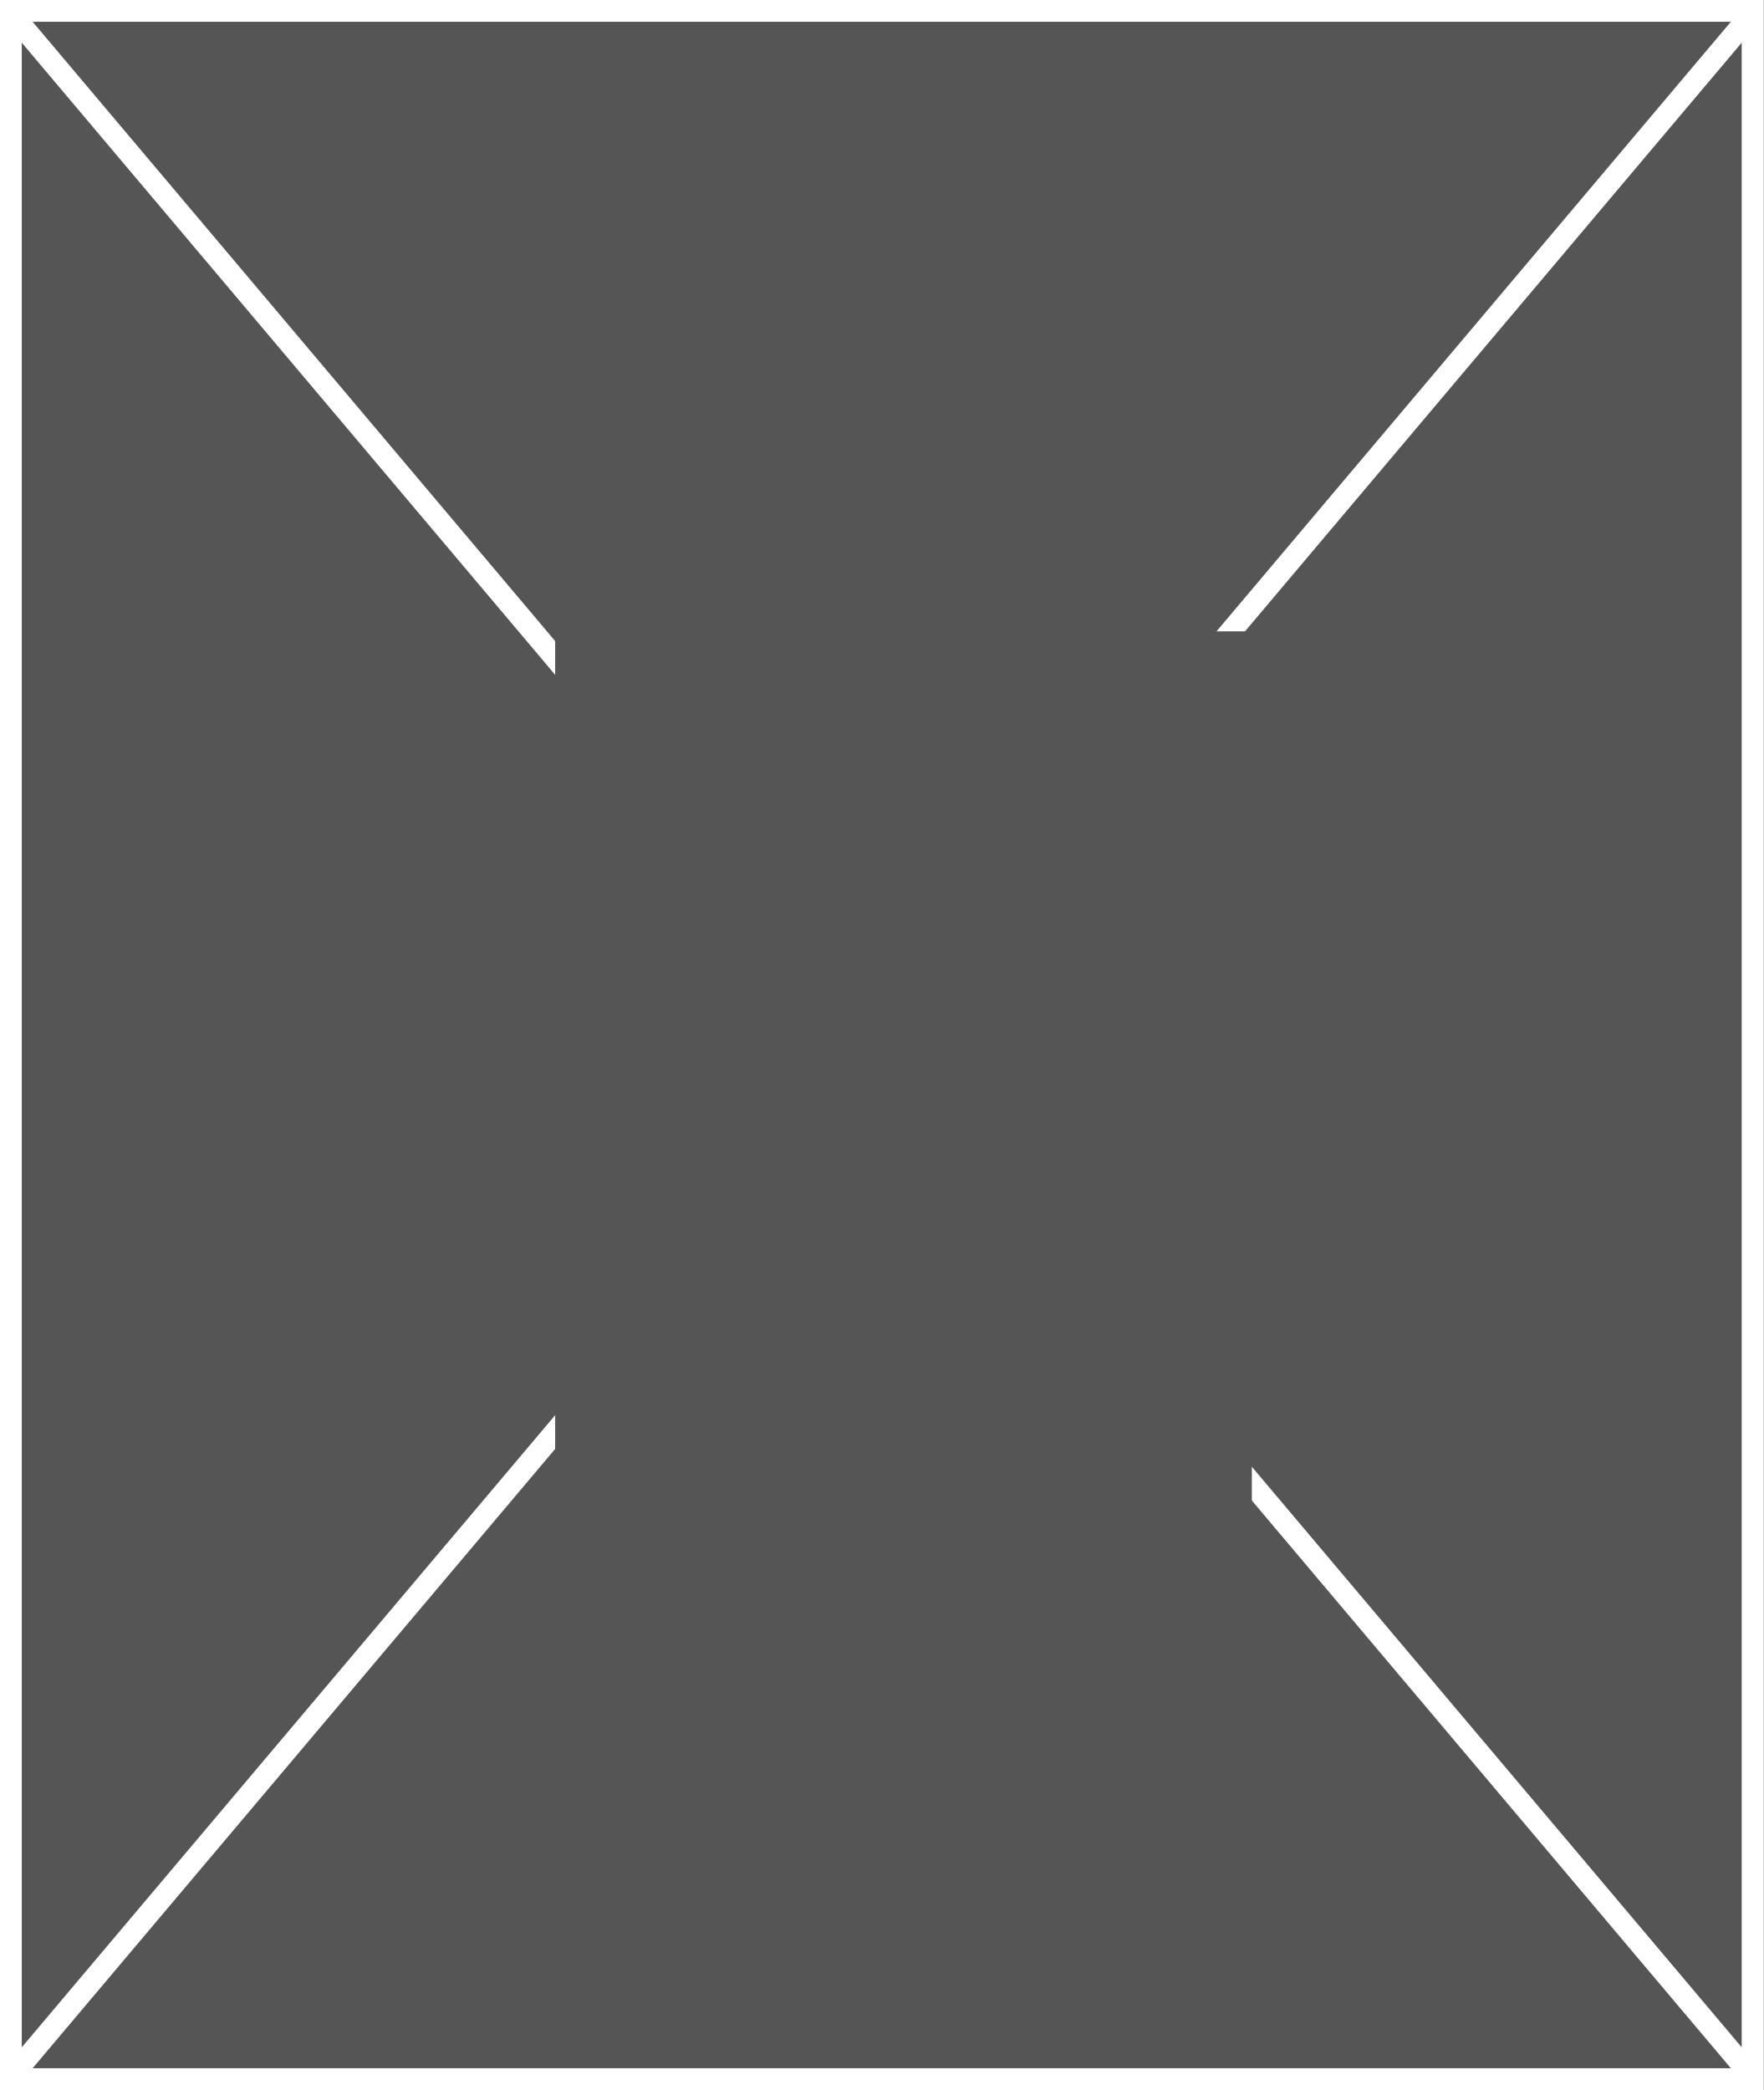
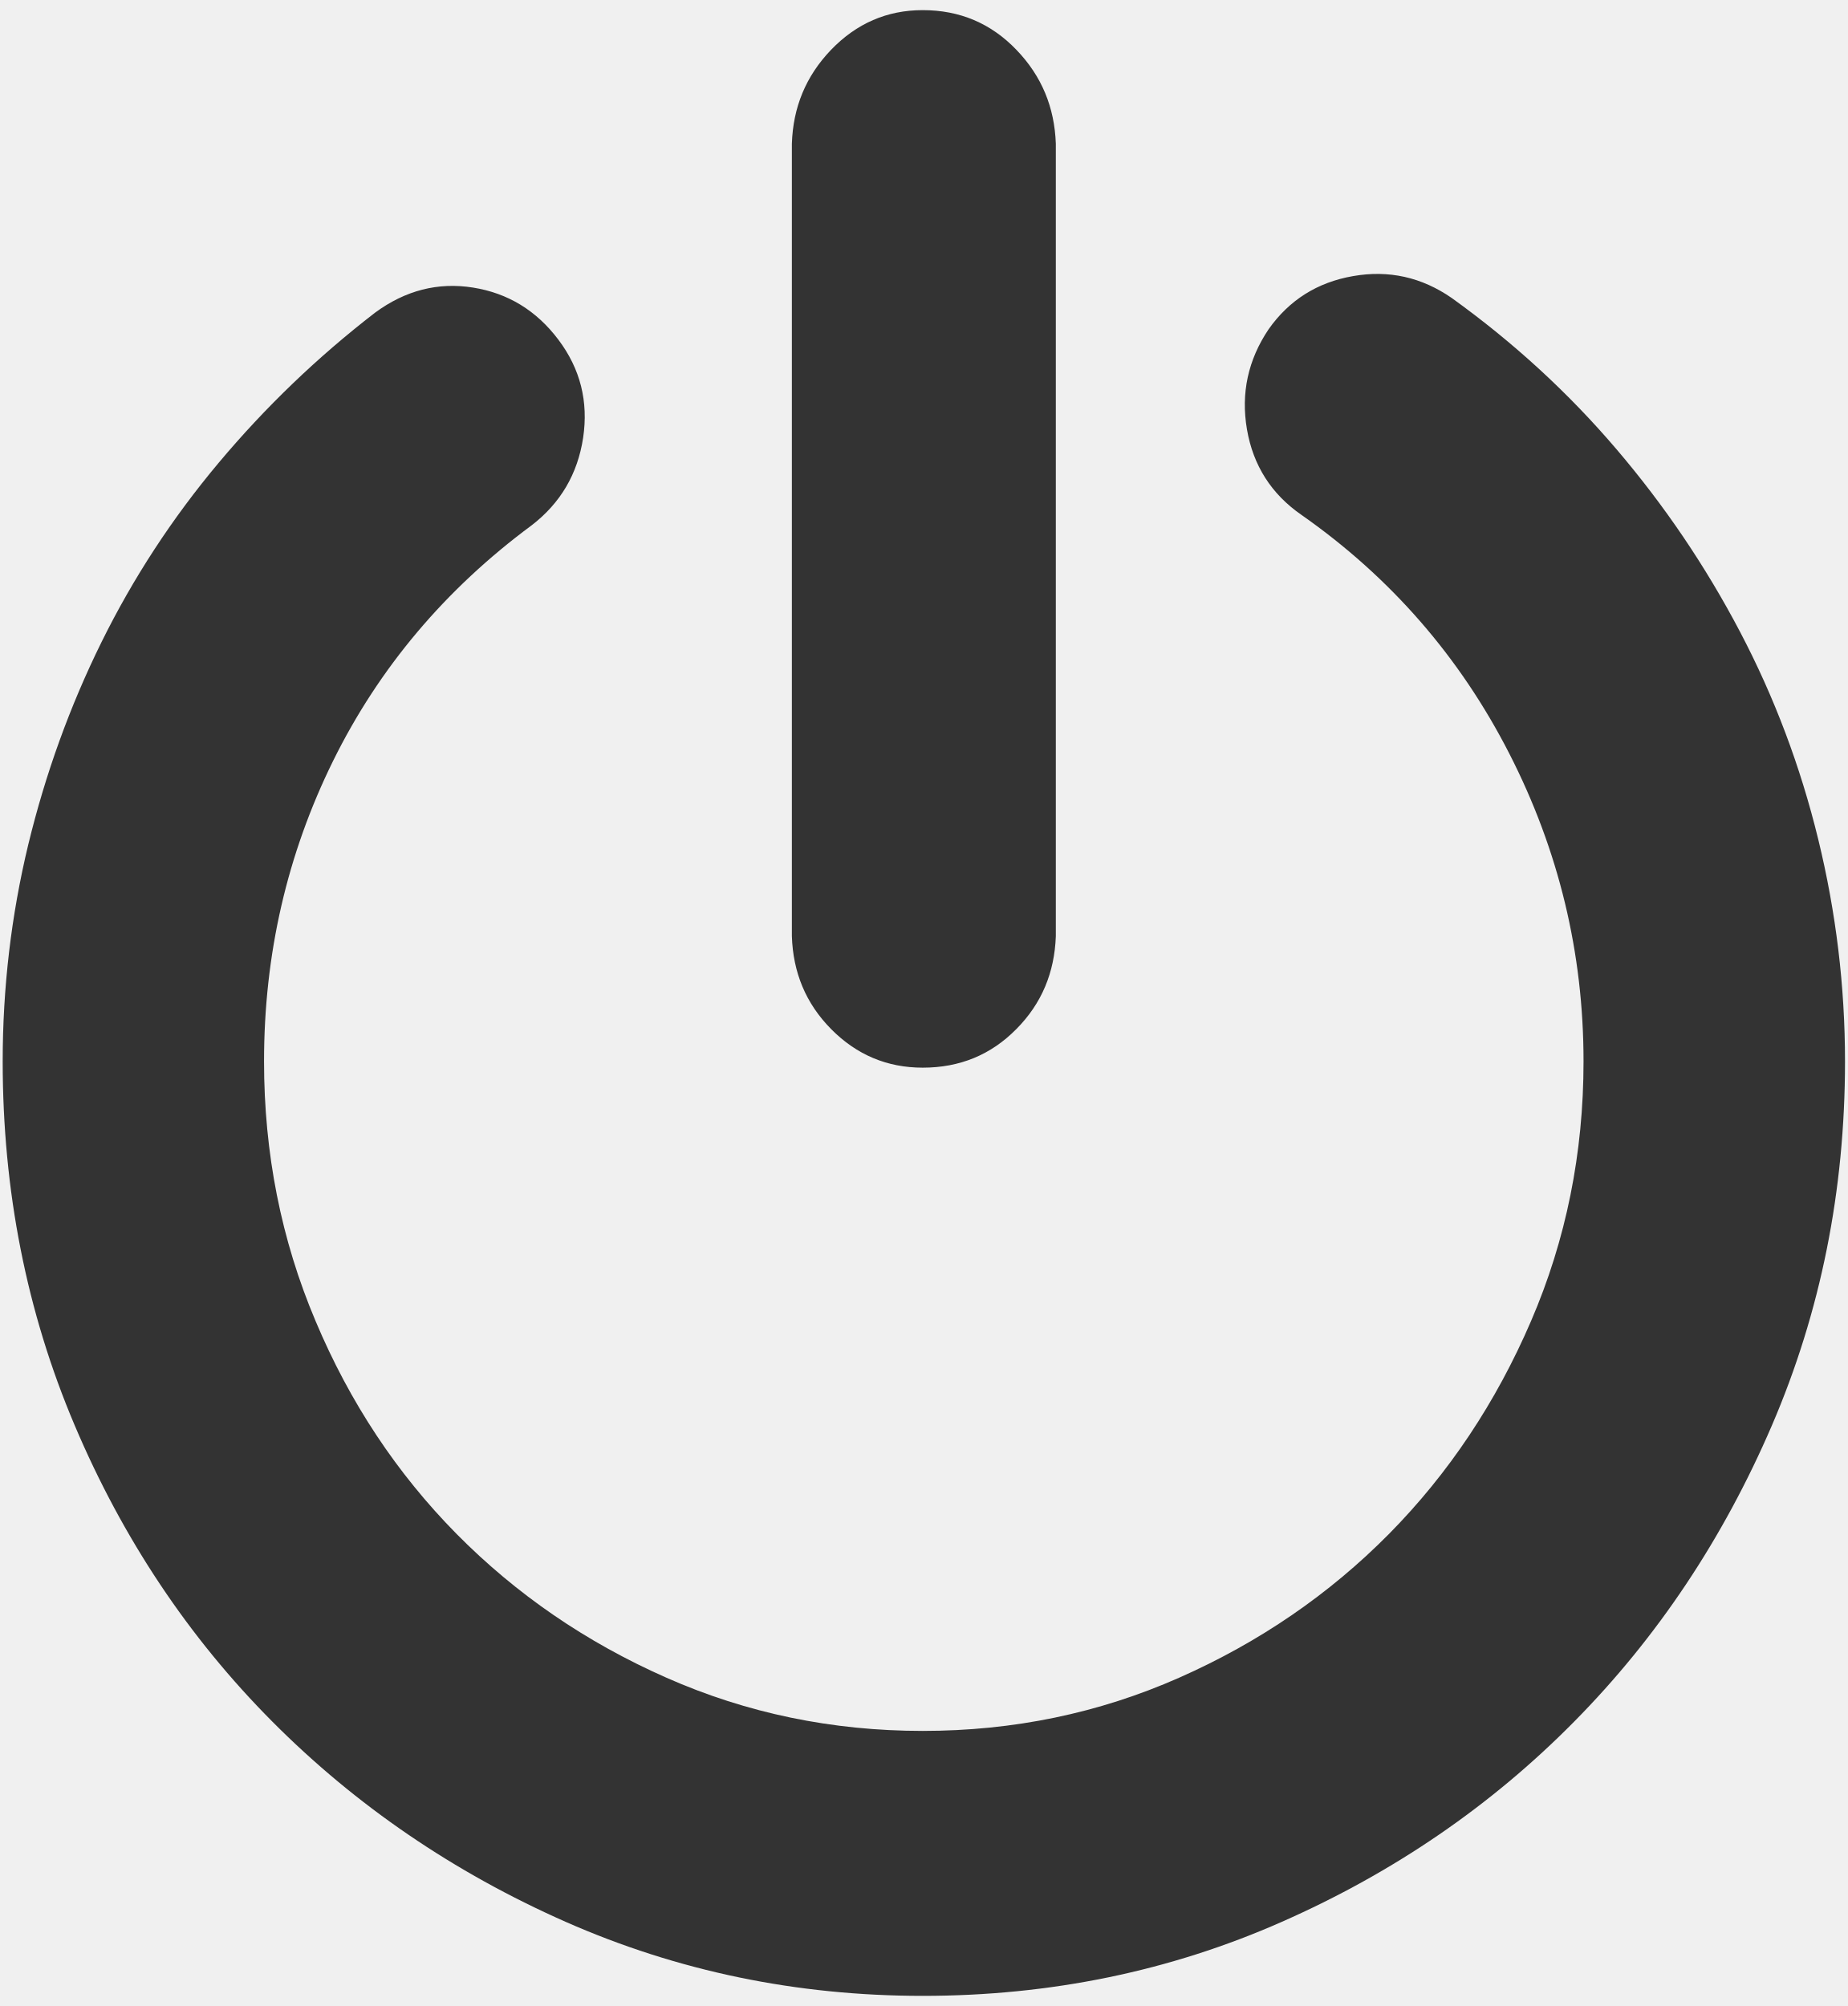
- <svg xmlns="http://www.w3.org/2000/svg" version="1.1" width="81px" height="96px">
+ <svg xmlns="http://www.w3.org/2000/svg" version="1.1" width="70px" height="76px">
  <defs>
    <pattern id="BGPattern" patternUnits="userSpaceOnUse" alignment="0 0" imageRepeat="None" />
-     <mask fill="white" id="Clip209">
-       <path d="M 0 96  L 0 0  L 81 0  L 81 96  L 0 96  Z " fill-rule="evenodd" />
-     </mask>
-     <mask fill="white" id="Clip210">
-       <path d="M 25.5 29  L 57.5 29  L 57.5 69  L 25.5 69  Z M 0 0  L 81 0  L 81 96  L 0 96  Z " fill-rule="evenodd" />
+     <mask fill="white" id="Clip197">
+       <path d="M 54.999 11.29  C 57.342 12.975  59.421 14.885  61.239 17.018  C 63.06 19.153  64.619 21.458  65.919 23.933  C 67.22 26.41  68.208 29.03  68.883 31.796  C 69.558 34.563  69.898 37.366  69.898 40.213  C 69.898 45.113  68.974 49.709  67.129 54.002  C 65.281 58.295  62.788 62.038  59.639 65.224  C 56.494 68.411  52.806 70.939  48.565 72.81  C 44.332 74.681  39.792 75.616  34.957 75.616  C 30.176 75.616  25.668 74.681  21.426 72.81  C 17.194 70.939  13.488 68.411  10.316 65.224  C 7.144 62.035  4.651 58.295  2.83 54.002  C 1.008 49.709  0.102 45.113  0.102 40.213  C 0.102 37.421  0.424 34.68  1.072 31.994  C 1.724 29.308  2.649 26.752  3.845 24.328  C 5.041 21.906  6.518 19.64  8.286 17.532  C 10.053 15.425  12.028 13.528  14.213 11.843  C 15.359 11  16.596 10.684  17.919 10.895  C 19.242 11.106  20.321 11.763  21.154 12.869  C 21.988 13.976  22.296 15.213  22.092 16.584  C 21.884 17.955  21.236 19.061  20.139 19.904  C 16.868 22.326  14.357 25.304  12.617 28.832  C 10.877 32.364  10.003 36.156  10.003 40.213  C 10.003 43.689  10.651 46.97  11.956 50.051  C 13.252 53.134  15.033 55.82  17.294 58.112  C 19.559 60.403  22.206 62.221  25.251 63.564  C 28.291 64.908  31.527 65.578  34.957 65.578  C 38.392 65.578  41.627 64.908  44.668 63.564  C 47.708 62.221  50.359 60.403  52.625 58.112  C 54.886 55.82  56.676 53.134  58.003 50.051  C 59.331 46.97  59.992 43.689  59.992 40.213  C 59.992 36.103  59.055 32.219  57.183 28.557  C 55.312 24.895  52.688 21.878  49.308 19.509  C 48.166 18.719  47.477 17.638  47.241 16.269  C 47.006 14.899  47.282 13.634  48.061 12.474  C 48.841 11.368  49.906 10.697  51.256 10.461  C 52.611 10.222  53.857 10.5  54.999 11.29  Z M 34.957 40.45  C 33.607 40.45  32.451 39.963  31.486 38.987  C 30.525 38.014  30.045 36.84  30 35.47  L 30 5.442  C 30.045 4.071  30.525 2.887  31.486 1.886  C 32.451 0.885  33.607 0.384  34.957 0.384  C 36.362 0.384  37.544 0.885  38.505 1.886  C 39.47 2.887  39.95 4.071  40 5.442  L 40 35.47  C 39.95 36.84  39.47 38.014  38.505 38.987  C 37.544 39.963  36.362 40.45  34.957 40.45  Z " fill-rule="evenodd" />
    </mask>
  </defs>
-   <g transform="matrix(1 0 0 1 -1137 -957 )">
-     <path d="M 0 96  L 0 0  L 81 0  L 81 96  L 0 96  Z " fill-rule="nonzero" fill="rgba(85, 85, 85, 1)" stroke="none" transform="matrix(1 0 0 1 1137 957 )" class="fill" />
-     <path d="M 0 96  L 0 0  L 81 0  L 81 96  L 0 96  Z " stroke-width="2" stroke-dasharray="0" stroke="rgba(255, 255, 255, 1)" fill="none" transform="matrix(1 0 0 1 1137 957 )" class="stroke" mask="url(#Clip209)" />
-     <path d="M 80.618 0.453  L 0.382 95.547  M 0.382 0.453  L 80.618 95.547  " stroke-width="1" stroke-dasharray="0" stroke="rgba(255, 255, 255, 1)" fill="none" transform="matrix(1 0 0 1 1137 957 )" class="stroke" mask="url(#Clip210)" />
+   <g>
+     <path d="M 54.999 11.29  C 57.342 12.975  59.421 14.885  61.239 17.018  C 63.06 19.153  64.619 21.458  65.919 23.933  C 67.22 26.41  68.208 29.03  68.883 31.796  C 69.558 34.563  69.898 37.366  69.898 40.213  C 69.898 45.113  68.974 49.709  67.129 54.002  C 65.281 58.295  62.788 62.038  59.639 65.224  C 56.494 68.411  52.806 70.939  48.565 72.81  C 44.332 74.681  39.792 75.616  34.957 75.616  C 30.176 75.616  25.668 74.681  21.426 72.81  C 17.194 70.939  13.488 68.411  10.316 65.224  C 7.144 62.035  4.651 58.295  2.83 54.002  C 1.008 49.709  0.102 45.113  0.102 40.213  C 0.102 37.421  0.424 34.68  1.072 31.994  C 1.724 29.308  2.649 26.752  3.845 24.328  C 5.041 21.906  6.518 19.64  8.286 17.532  C 10.053 15.425  12.028 13.528  14.213 11.843  C 15.359 11  16.596 10.684  17.919 10.895  C 19.242 11.106  20.321 11.763  21.154 12.869  C 21.988 13.976  22.296 15.213  22.092 16.584  C 21.884 17.955  21.236 19.061  20.139 19.904  C 16.868 22.326  14.357 25.304  12.617 28.832  C 10.877 32.364  10.003 36.156  10.003 40.213  C 10.003 43.689  10.651 46.97  11.956 50.051  C 13.252 53.134  15.033 55.82  17.294 58.112  C 19.559 60.403  22.206 62.221  25.251 63.564  C 28.291 64.908  31.527 65.578  34.957 65.578  C 38.392 65.578  41.627 64.908  44.668 63.564  C 47.708 62.221  50.359 60.403  52.625 58.112  C 54.886 55.82  56.676 53.134  58.003 50.051  C 59.331 46.97  59.992 43.689  59.992 40.213  C 59.992 36.103  59.055 32.219  57.183 28.557  C 55.312 24.895  52.688 21.878  49.308 19.509  C 48.166 18.719  47.477 17.638  47.241 16.269  C 47.006 14.899  47.282 13.634  48.061 12.474  C 48.841 11.368  49.906 10.697  51.256 10.461  C 52.611 10.222  53.857 10.5  54.999 11.29  Z M 34.957 40.45  C 33.607 40.45  32.451 39.963  31.486 38.987  C 30.525 38.014  30.045 36.84  30 35.47  L 30 5.442  C 30.045 4.071  30.525 2.887  31.486 1.886  C 32.451 0.885  33.607 0.384  34.957 0.384  C 36.362 0.384  37.544 0.885  38.505 1.886  C 39.47 2.887  39.95 4.071  40 5.442  L 40 35.47  C 39.95 36.84  39.47 38.014  38.505 38.987  C 37.544 39.963  36.362 40.45  34.957 40.45  Z " fill-rule="nonzero" fill="rgba(51, 51, 51, 1)" stroke="none" class="fill" />
+     <path d="M 54.999 11.29  C 57.342 12.975  59.421 14.885  61.239 17.018  C 63.06 19.153  64.619 21.458  65.919 23.933  C 67.22 26.41  68.208 29.03  68.883 31.796  C 69.558 34.563  69.898 37.366  69.898 40.213  C 69.898 45.113  68.974 49.709  67.129 54.002  C 65.281 58.295  62.788 62.038  59.639 65.224  C 56.494 68.411  52.806 70.939  48.565 72.81  C 44.332 74.681  39.792 75.616  34.957 75.616  C 30.176 75.616  25.668 74.681  21.426 72.81  C 17.194 70.939  13.488 68.411  10.316 65.224  C 7.144 62.035  4.651 58.295  2.83 54.002  C 1.008 49.709  0.102 45.113  0.102 40.213  C 0.102 37.421  0.424 34.68  1.072 31.994  C 1.724 29.308  2.649 26.752  3.845 24.328  C 5.041 21.906  6.518 19.64  8.286 17.532  C 10.053 15.425  12.028 13.528  14.213 11.843  C 15.359 11  16.596 10.684  17.919 10.895  C 19.242 11.106  20.321 11.763  21.154 12.869  C 21.988 13.976  22.296 15.213  22.092 16.584  C 21.884 17.955  21.236 19.061  20.139 19.904  C 16.868 22.326  14.357 25.304  12.617 28.832  C 10.877 32.364  10.003 36.156  10.003 40.213  C 10.003 43.689  10.651 46.97  11.956 50.051  C 13.252 53.134  15.033 55.82  17.294 58.112  C 19.559 60.403  22.206 62.221  25.251 63.564  C 28.291 64.908  31.527 65.578  34.957 65.578  C 38.392 65.578  41.627 64.908  44.668 63.564  C 47.708 62.221  50.359 60.403  52.625 58.112  C 54.886 55.82  56.676 53.134  58.003 50.051  C 59.331 46.97  59.992 43.689  59.992 40.213  C 59.992 36.103  59.055 32.219  57.183 28.557  C 55.312 24.895  52.688 21.878  49.308 19.509  C 48.166 18.719  47.477 17.638  47.241 16.269  C 47.006 14.899  47.282 13.634  48.061 12.474  C 48.841 11.368  49.906 10.697  51.256 10.461  C 52.611 10.222  53.857 10.5  54.999 11.29  Z " stroke-width="0" stroke-dasharray="0" stroke="rgba(255, 255, 255, 0)" fill="none" class="stroke" mask="url(#Clip197)" />
+     <path d="M 34.957 40.45  C 33.607 40.45  32.451 39.963  31.486 38.987  C 30.525 38.014  30.045 36.84  30 35.47  L 30 5.442  C 30.045 4.071  30.525 2.887  31.486 1.886  C 32.451 0.885  33.607 0.384  34.957 0.384  C 36.362 0.384  37.544 0.885  38.505 1.886  C 39.47 2.887  39.95 4.071  40 5.442  L 40 35.47  C 39.95 36.84  39.47 38.014  38.505 38.987  C 37.544 39.963  36.362 40.45  34.957 40.45  Z " stroke-width="0" stroke-dasharray="0" stroke="rgba(255, 255, 255, 0)" fill="none" class="stroke" mask="url(#Clip197)" />
  </g>
</svg>
